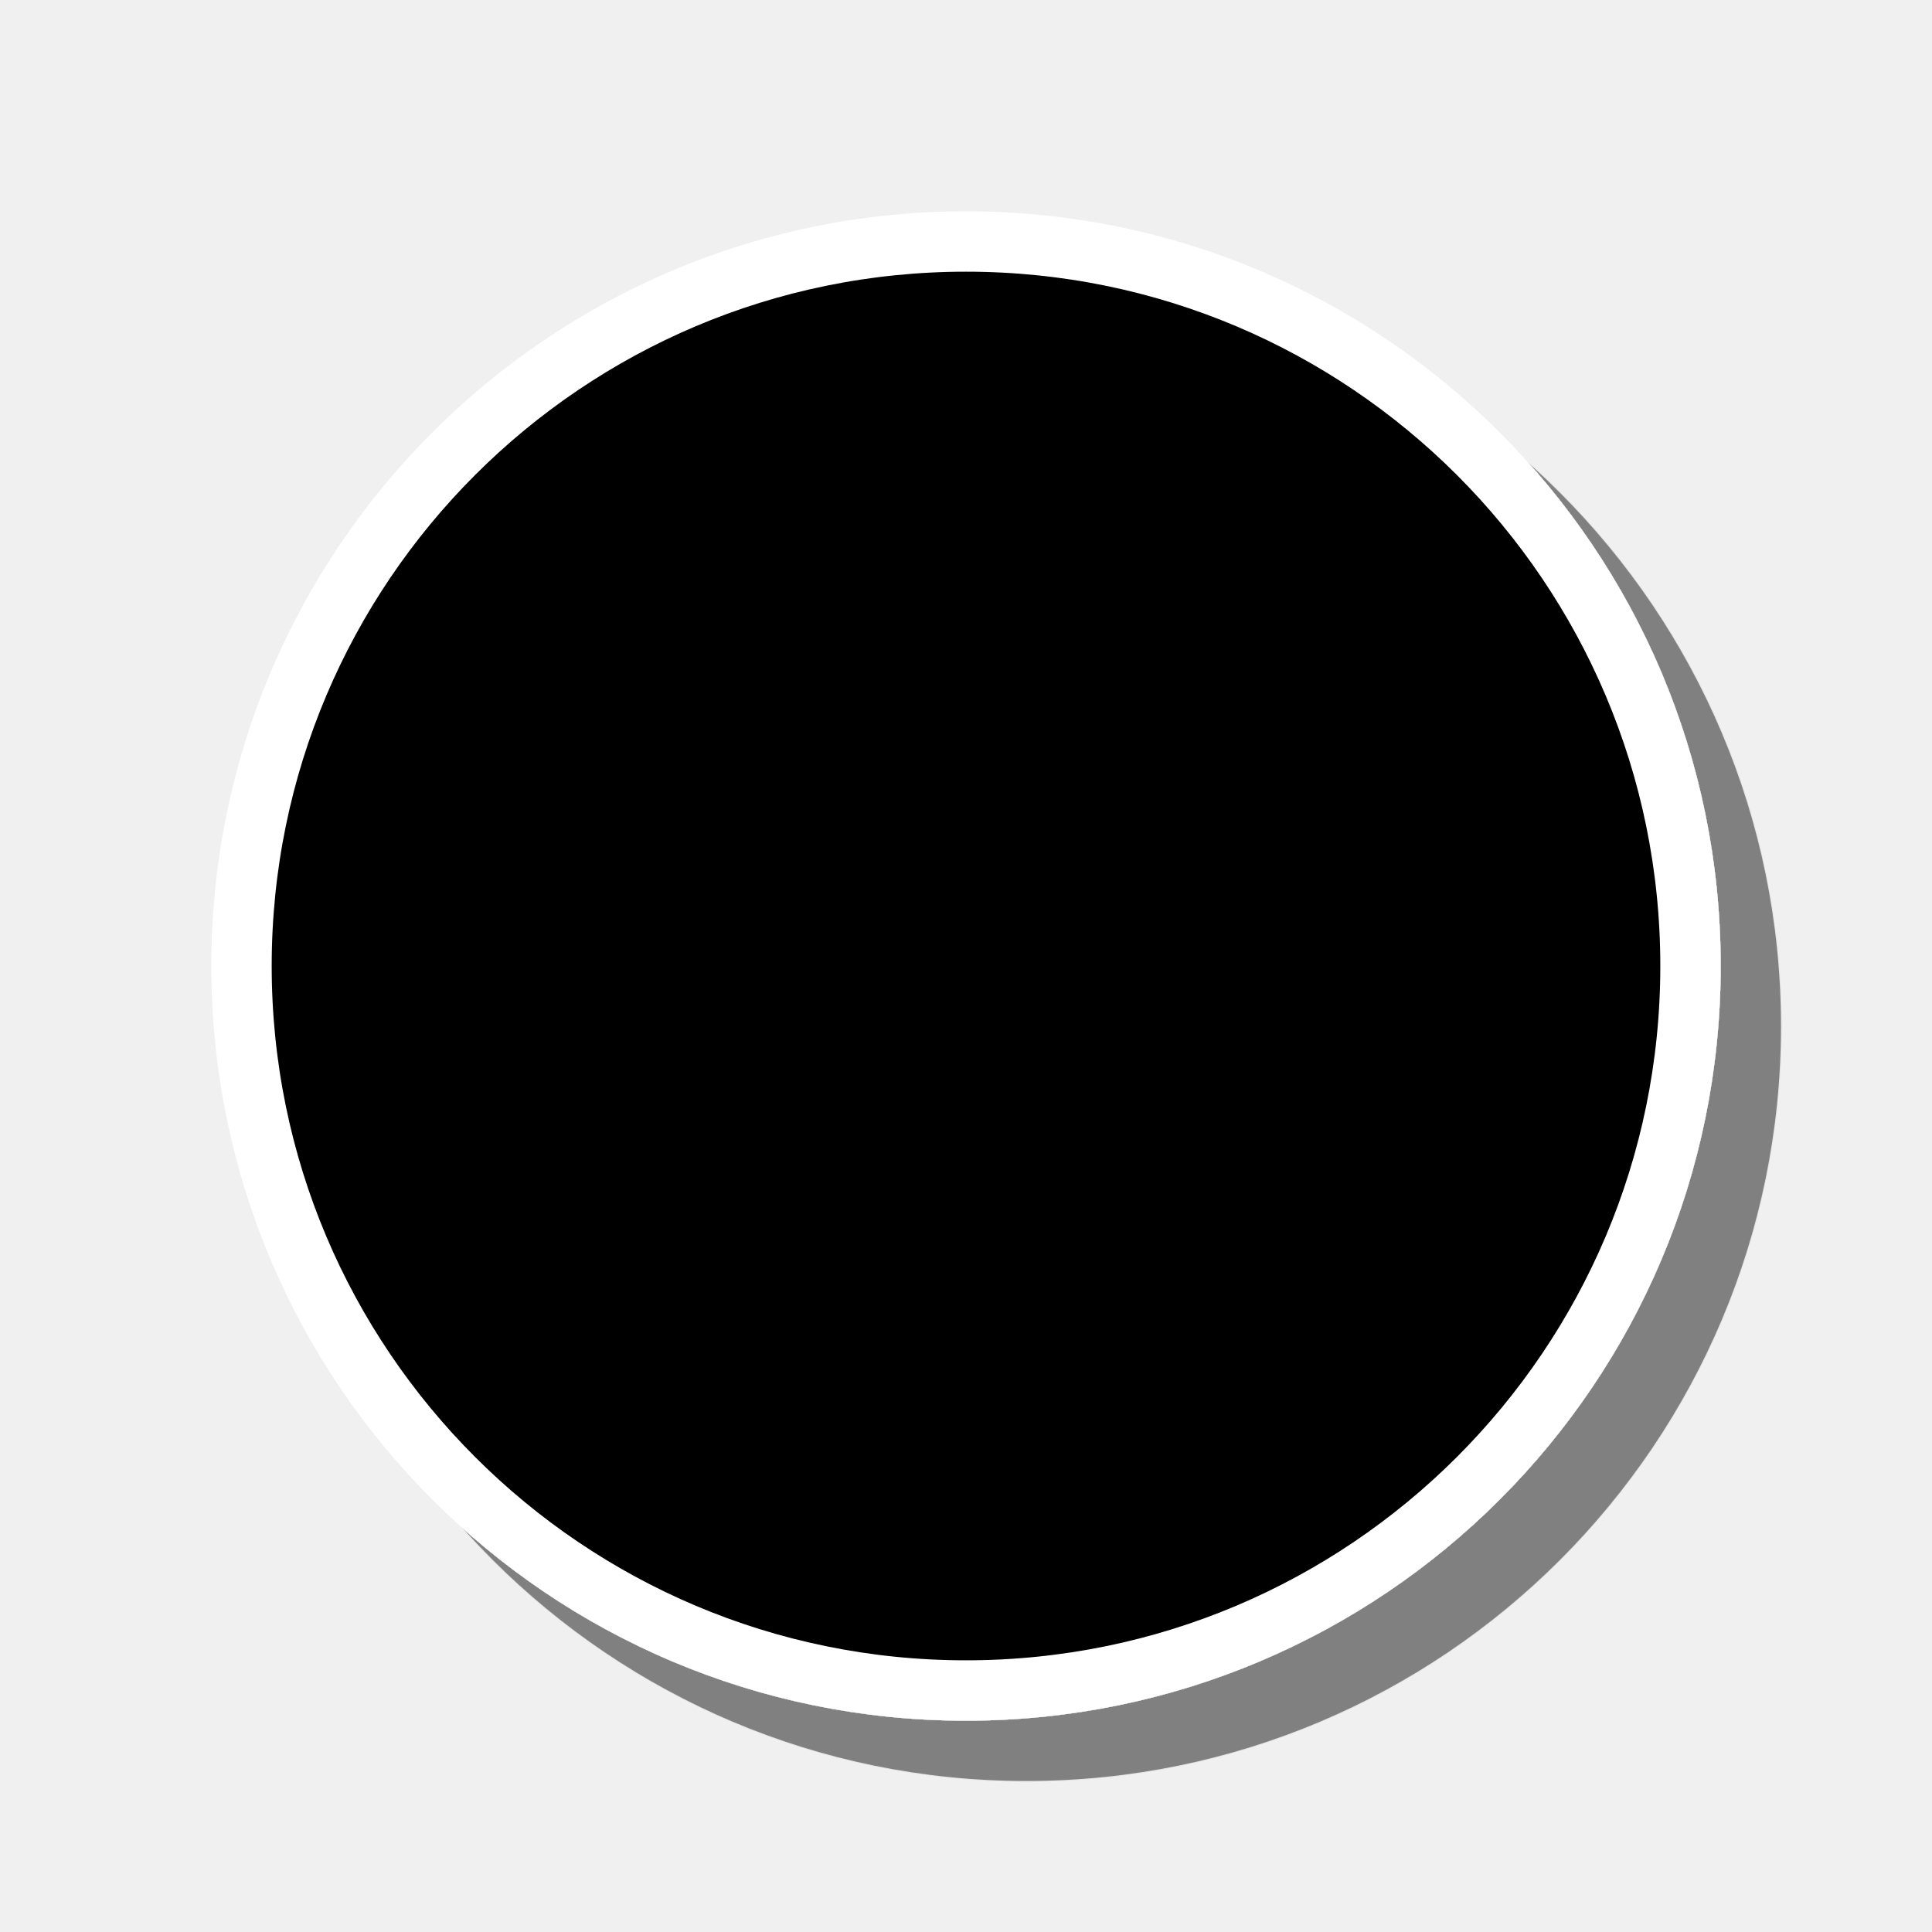
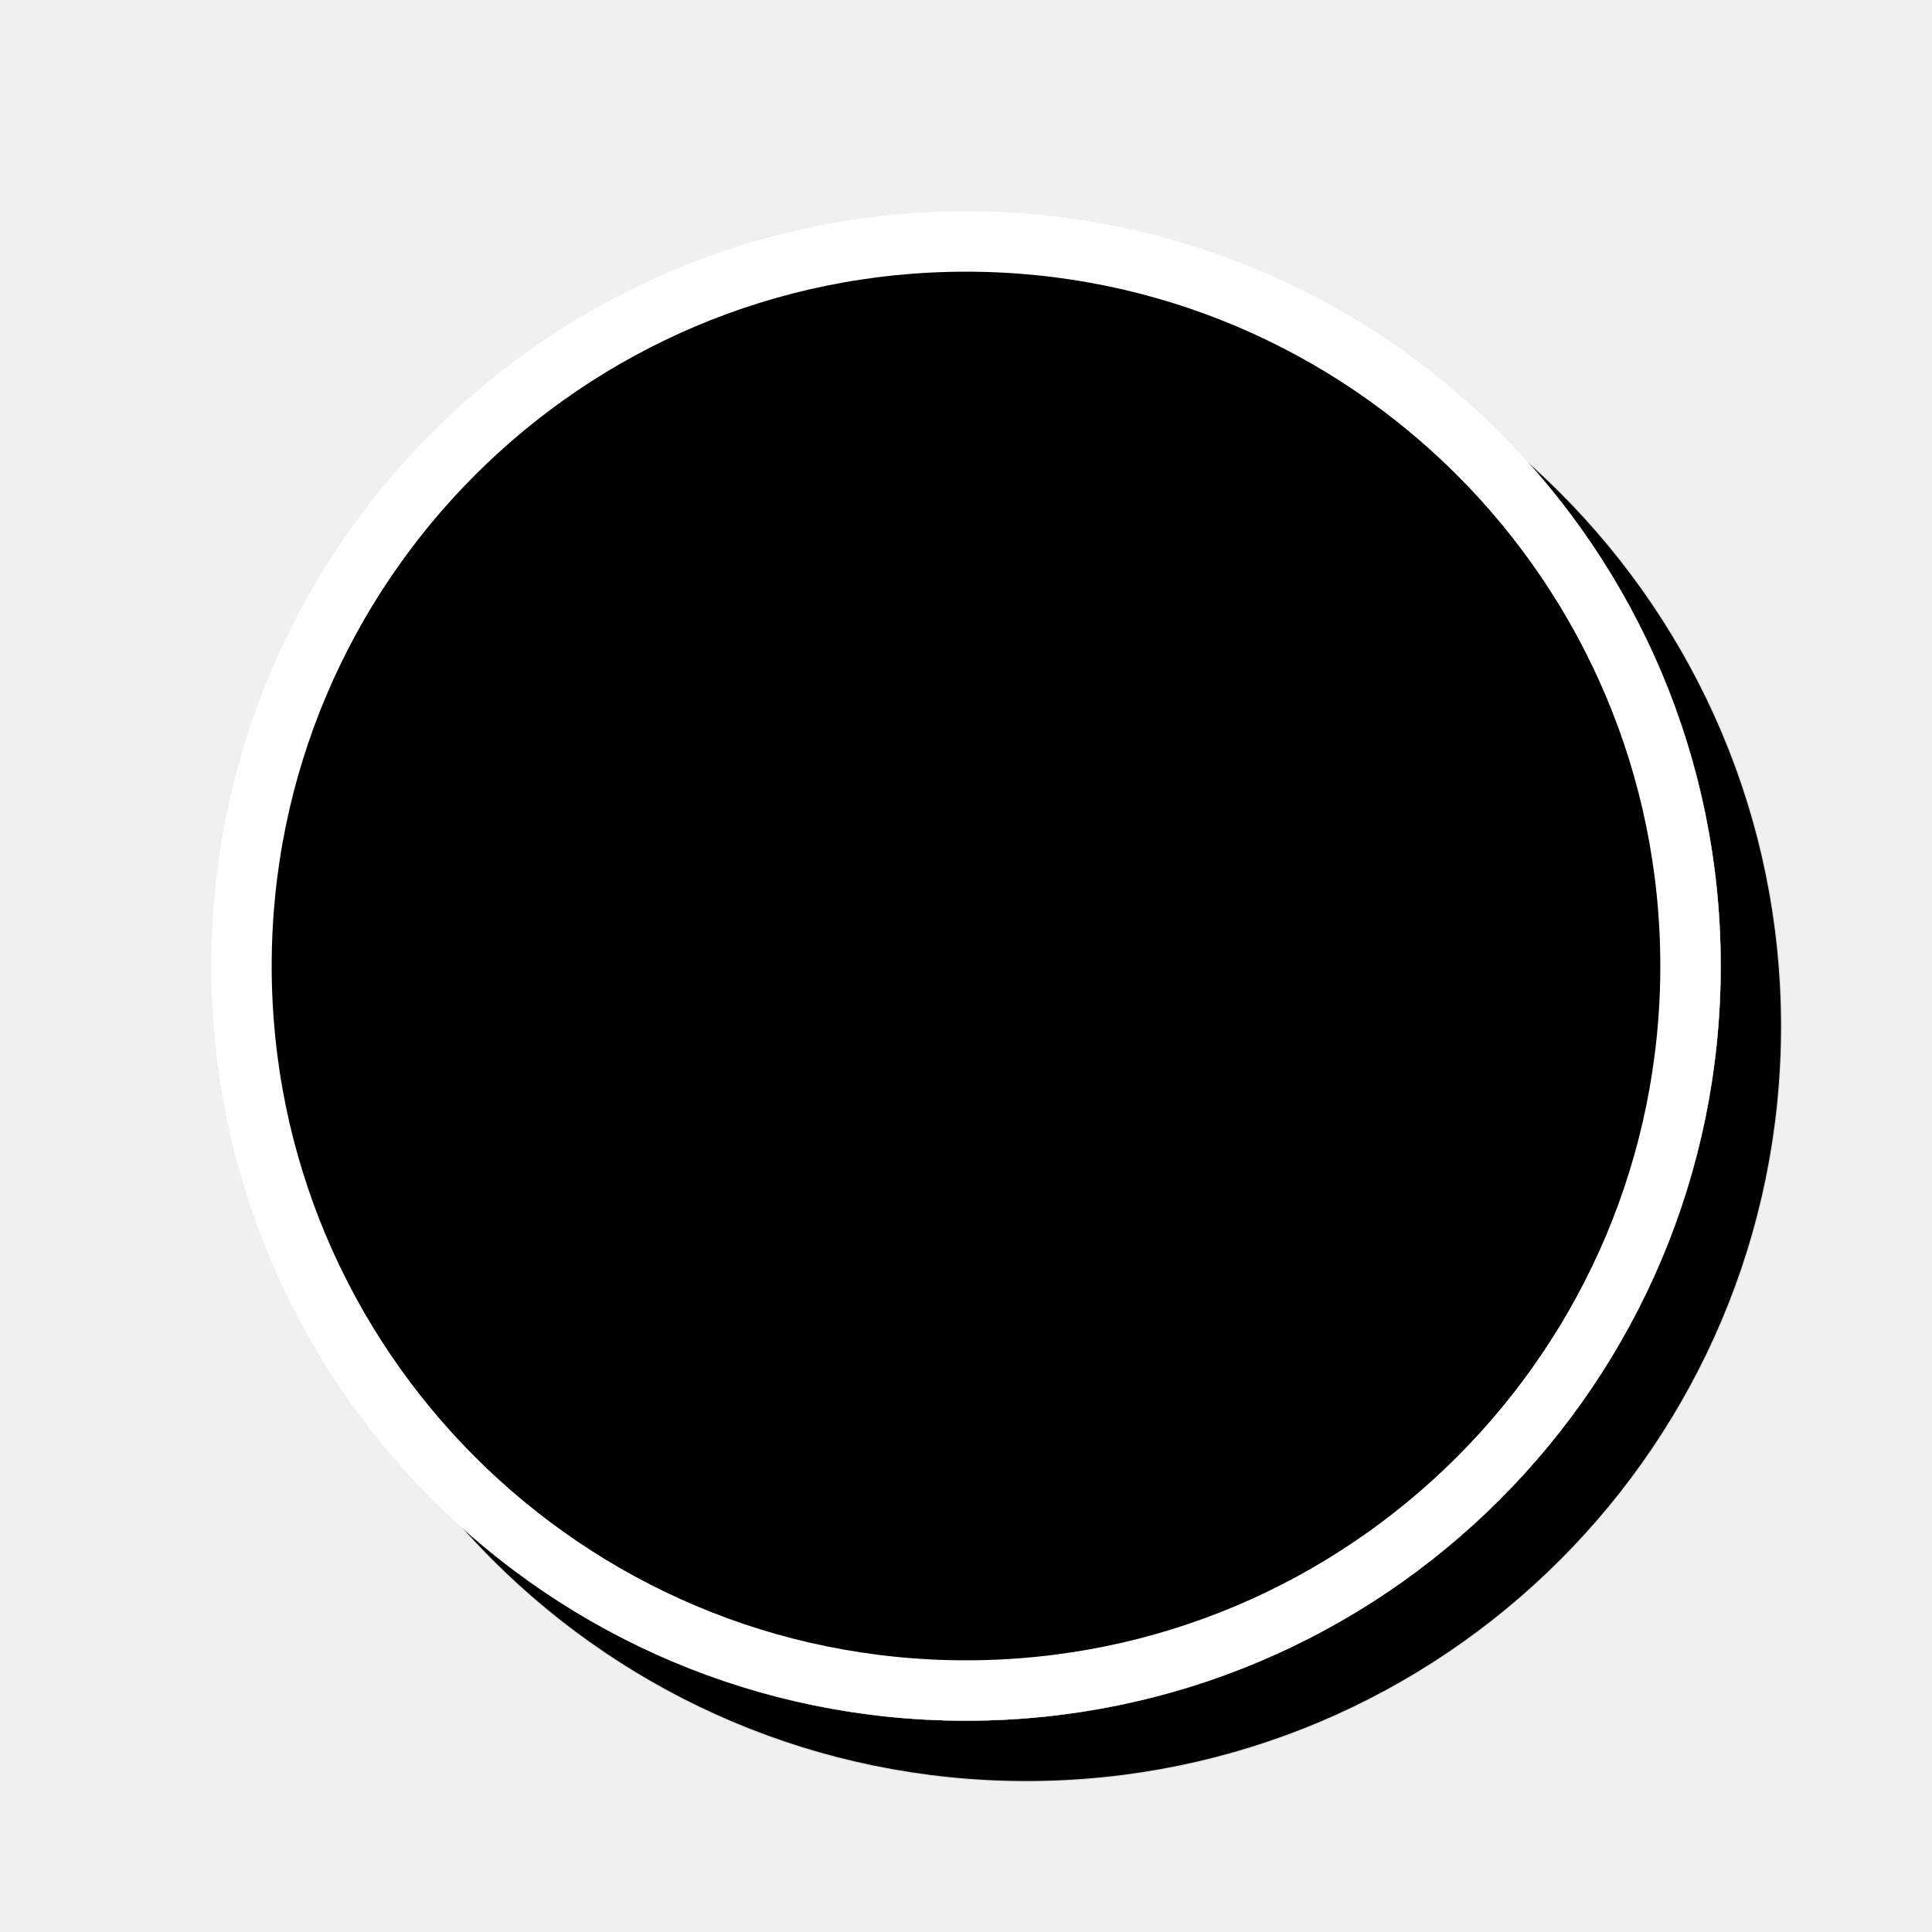
<svg xmlns="http://www.w3.org/2000/svg" version="1.1" width="64" height="64">
-   <path d="M 32 8 A 24 24 0 0 0 32 56 A 24 24 0 1 0 32 8 Z" fill="#000" stroke="#fff" stroke-width="2" style="filter: drop-shadow(2px 2px #0007)" />
+   <path d="M 32 8 A 24 24 0 0 0 32 56 A 24 24 0 1 0 32 8 Z" fill="#000" stroke="#fff" stroke-width="2" style="filter: drop-shadow(2px 2px #000)" />
</svg>
